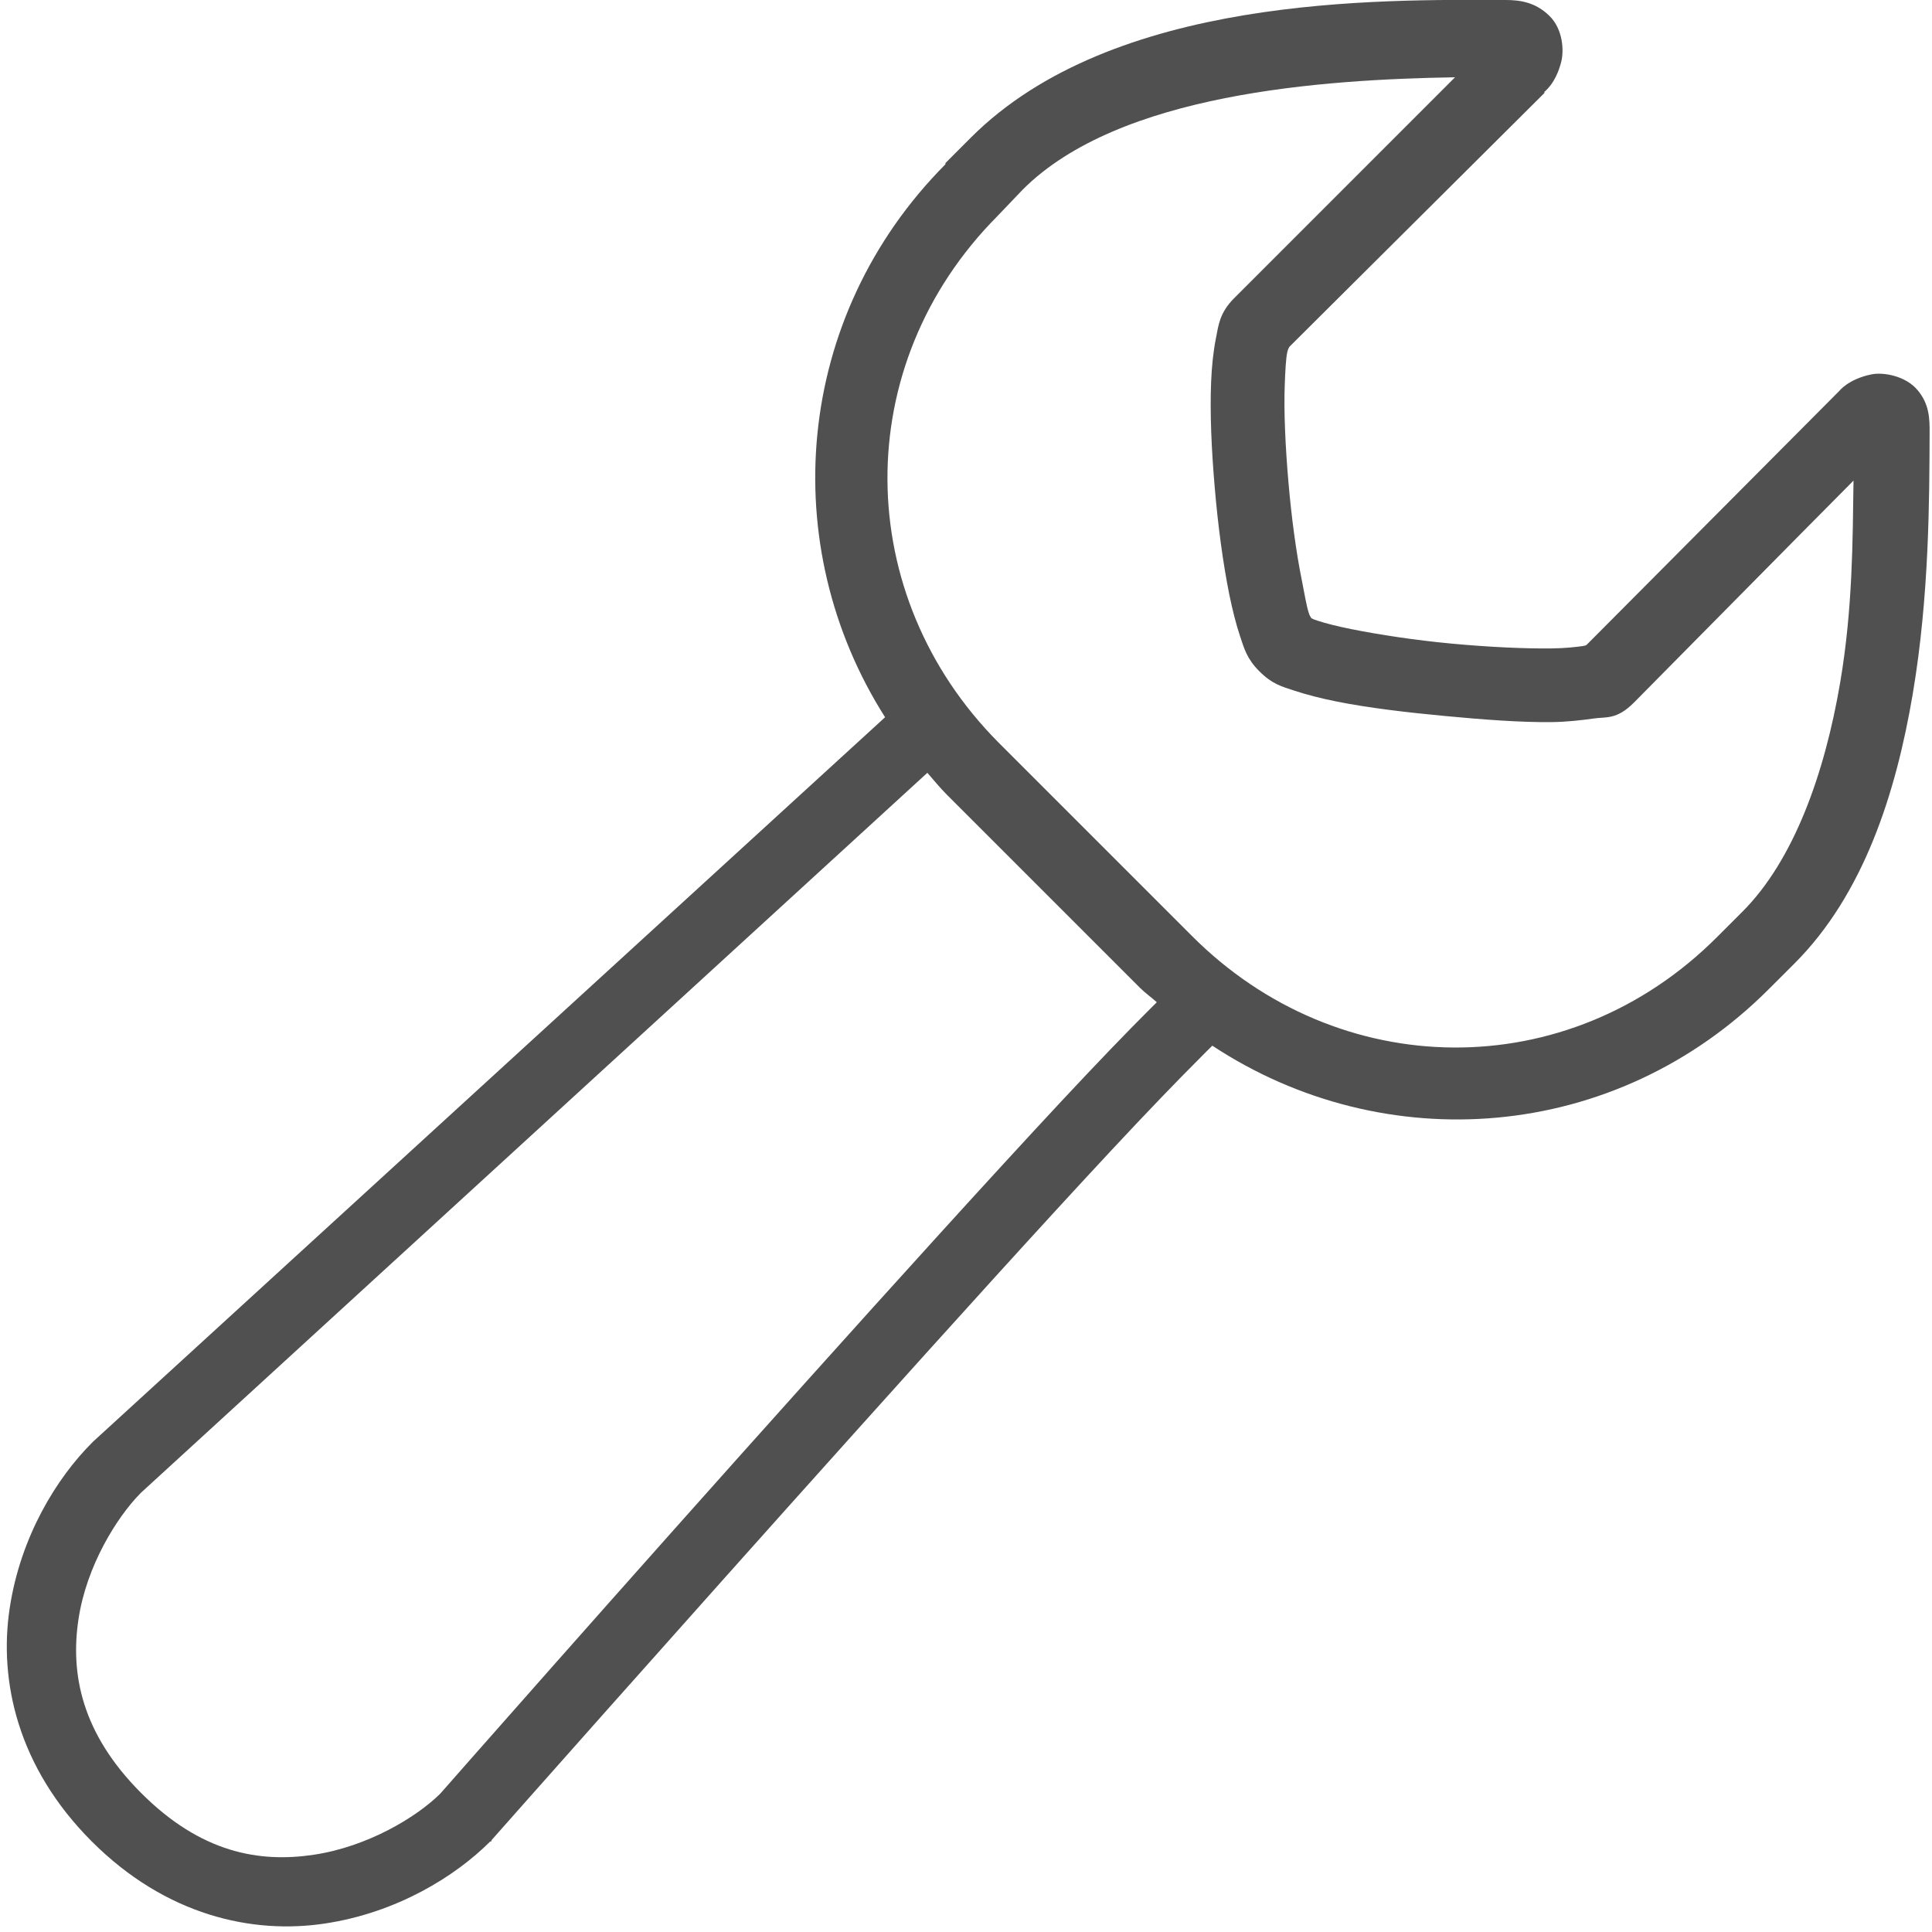
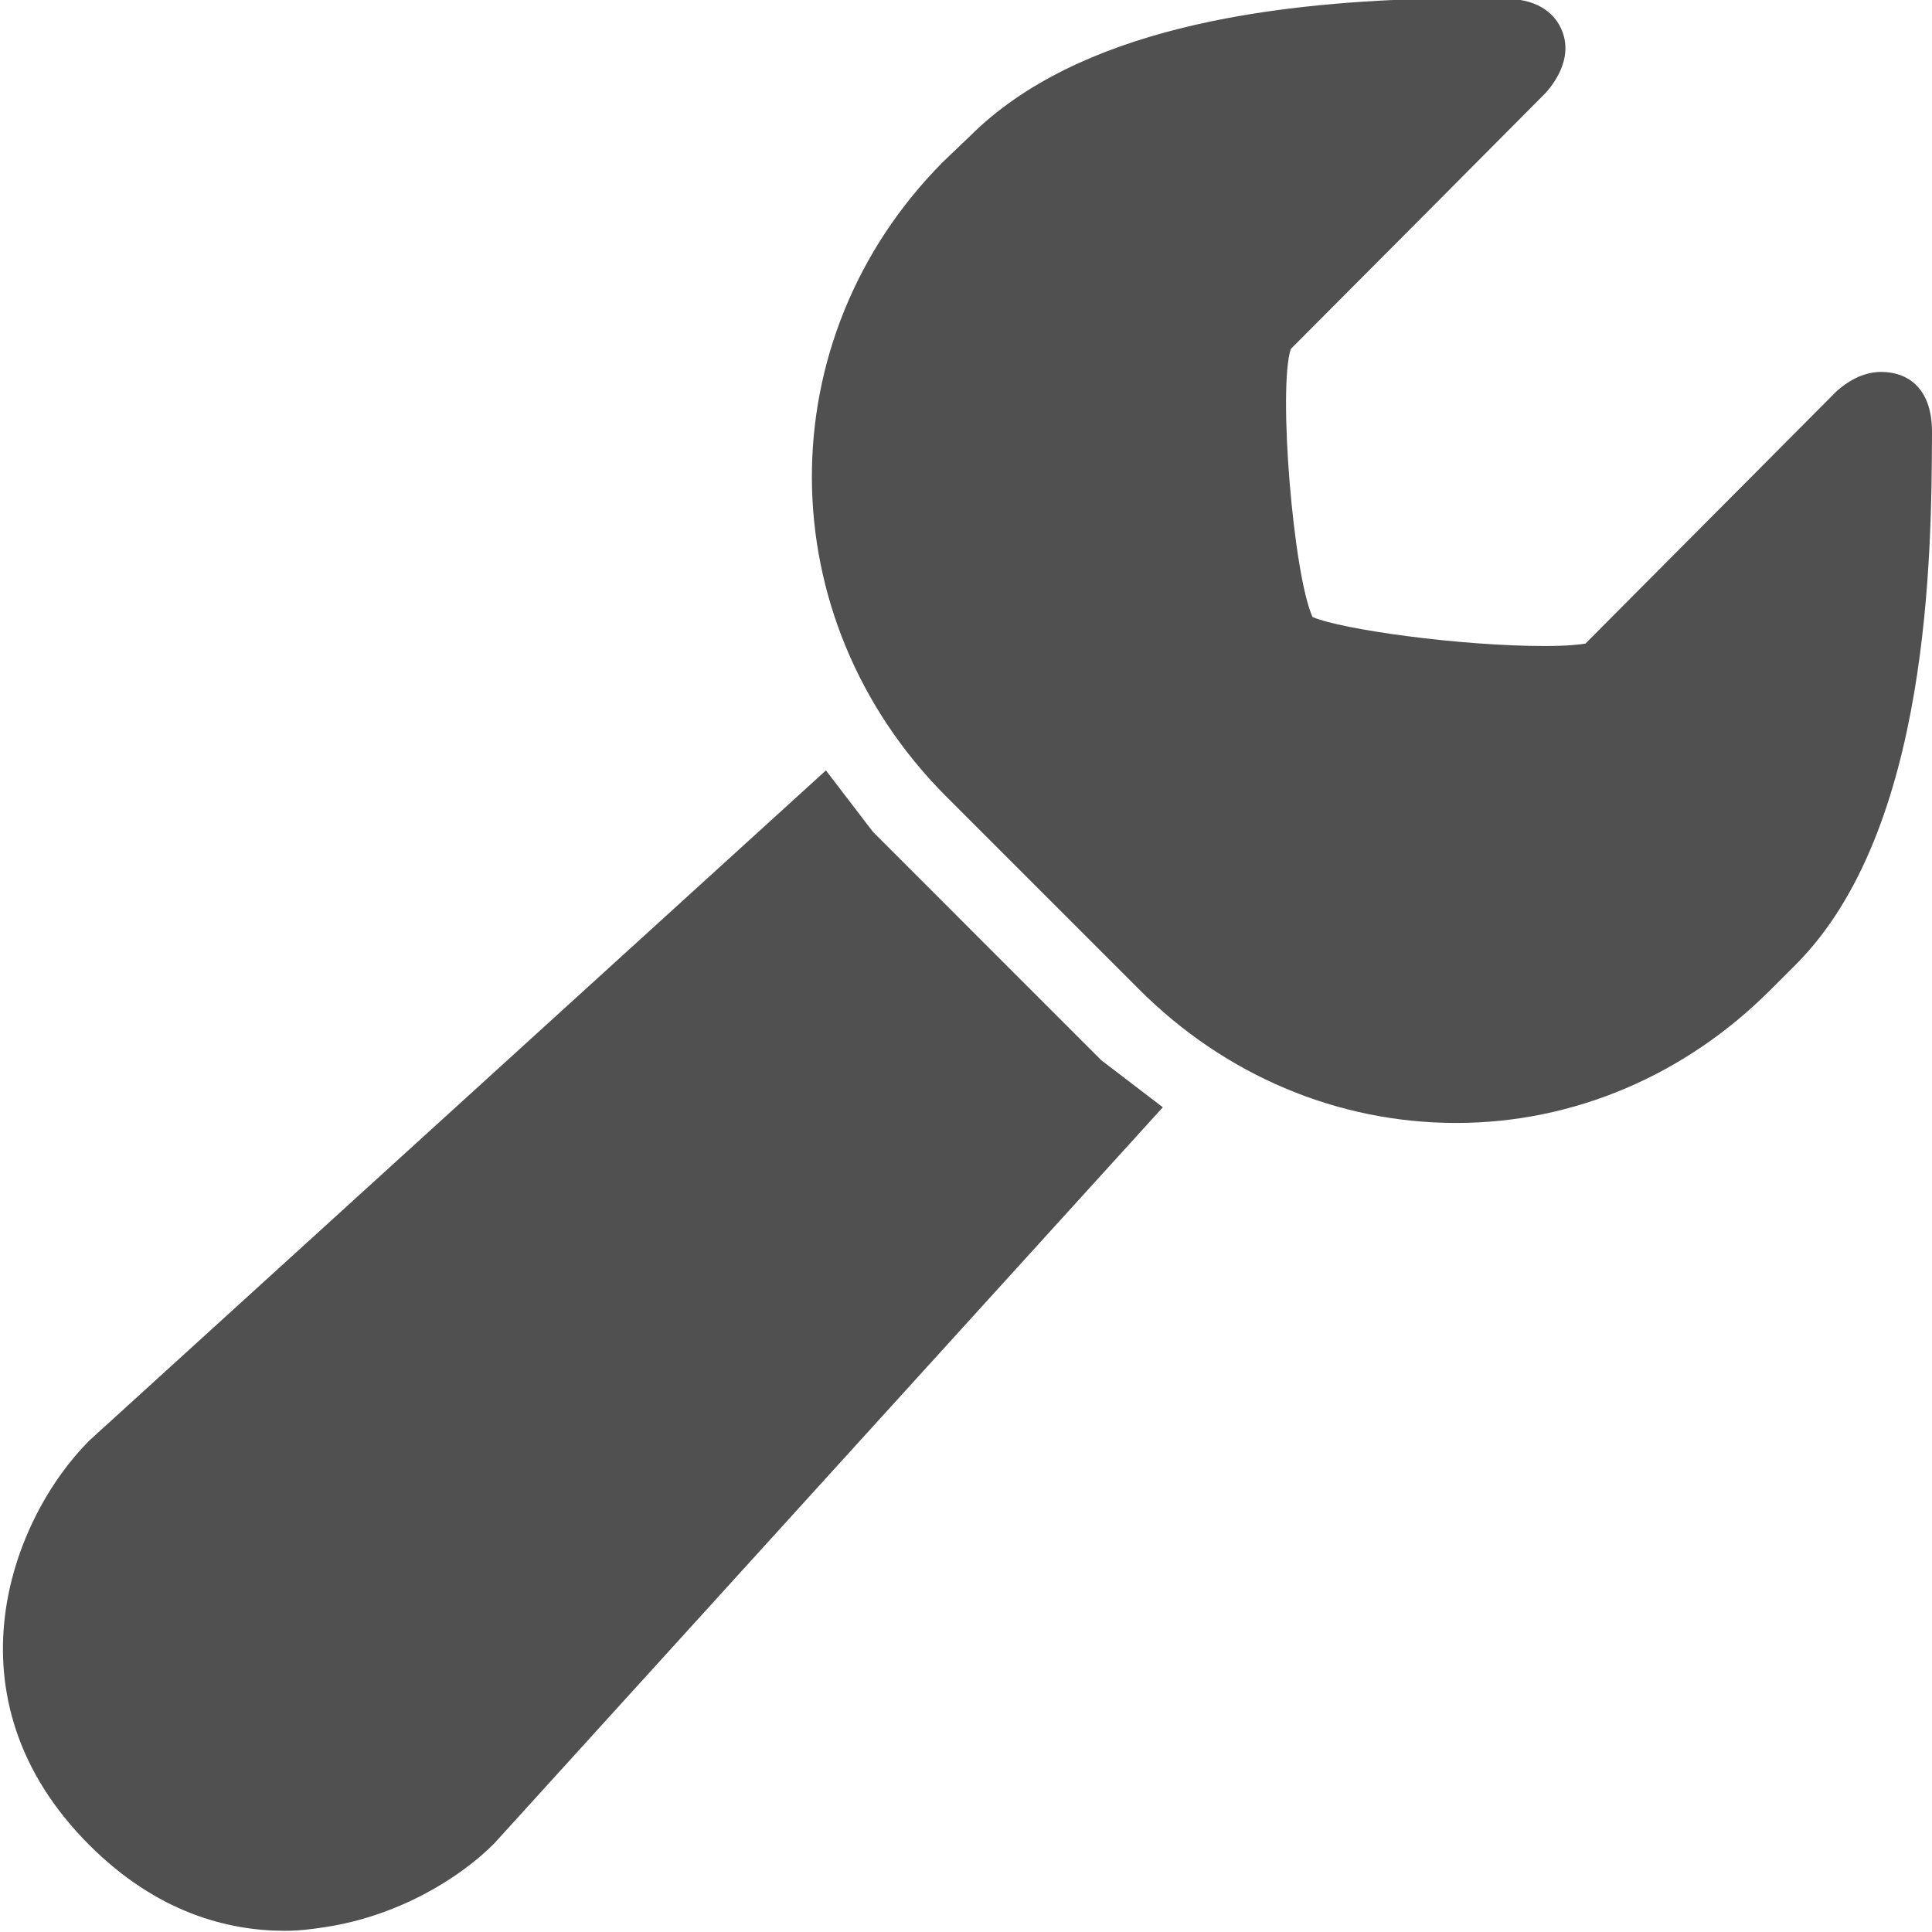
<svg xmlns="http://www.w3.org/2000/svg" height="50" style="fill:#000000;fill-opacity:0.686" viewBox="0 0 50 50" width="50">
-   <path color="#000" d="M 38.969 0 C 35.675 -0.012 28.807 -0.122 25.125 3.562 L 24.469 4.219 L 24.469 4.25 C 20.538 8.206 20.083 14.121 22.906 18.562 L 2.406 37.312 L 2.375 37.344 C 1.478 38.242 0.532 39.751 0.25 41.625 C -0.032 43.499 0.454 45.735 2.375 47.656 C 4.296 49.578 6.533 50.063 8.406 49.781 C 10.28 49.499 11.79 48.555 12.688 47.656 L 12.719 47.656 L 12.719 47.625 C 12.719 47.625 17.426 42.302 22.188 37 C 24.568 34.349 26.954 31.709 28.781 29.75 C 29.695 28.77 30.484 27.951 31.031 27.406 C 31.185 27.253 31.261 27.169 31.375 27.062 C 35.819 29.993 41.797 29.585 45.781 25.594 L 46.438 24.938 C 48.234 23.143 49.067 20.524 49.5 17.969 C 49.933 15.414 49.931 12.892 49.938 11.219 C 49.941 10.838 49.934 10.461 49.625 10.094 C 49.316 9.726 48.739 9.627 48.438 9.688 C 47.834 9.808 47.594 10.125 47.594 10.125 L 47.562 10.156 C 47.562 10.156 41.843 15.903 41.062 16.688 C 41.033 16.706 41.022 16.711 40.969 16.719 C 40.788 16.745 40.506 16.777 40.156 16.781 C 39.456 16.79 38.497 16.744 37.562 16.656 C 36.628 16.569 35.692 16.426 34.969 16.281 C 34.607 16.209 34.301 16.13 34.094 16.062 C 34.021 16.039 33.978 16.022 33.938 16 C 33.915 15.963 33.894 15.931 33.875 15.875 C 33.808 15.675 33.759 15.352 33.688 15 C 33.545 14.296 33.422 13.383 33.344 12.469 C 33.265 11.554 33.222 10.631 33.25 9.938 C 33.264 9.591 33.277 9.307 33.312 9.125 C 33.33 9.034 33.363 8.986 33.375 8.969 C 34.244 8.102 39.938 2.438 39.938 2.438 L 39.969 2.406 L 39.969 2.375 C 39.969 2.375 40.265 2.164 40.406 1.594 C 40.477 1.308 40.452 0.753 40.094 0.406 C 39.736 0.059 39.346 0.001 38.969 0 z M 37.656 2 C 36.412 3.244 32.567 7.09 31.938 7.719 C 31.562 8.096 31.535 8.415 31.469 8.75 C 31.402 9.085 31.361 9.467 31.344 9.875 C 31.31 10.692 31.354 11.649 31.438 12.625 C 31.521 13.601 31.65 14.569 31.812 15.375 C 31.894 15.778 31.988 16.152 32.094 16.469 C 32.2 16.785 32.267 17.048 32.594 17.375 C 32.929 17.709 33.179 17.77 33.5 17.875 C 33.821 17.98 34.184 18.074 34.594 18.156 C 35.414 18.32 36.419 18.439 37.406 18.531 C 38.393 18.624 39.353 18.697 40.156 18.688 C 40.558 18.683 40.933 18.639 41.25 18.594 C 41.567 18.548 41.835 18.632 42.281 18.188 C 42.774 17.692 46.699 13.714 47.969 12.438 C 47.946 13.996 47.949 15.743 47.625 17.656 C 47.225 20.017 46.423 22.266 45.094 23.594 L 44.438 24.25 C 40.575 28.119 34.629 28.017 30.844 24.219 L 25.844 19.219 C 22.063 15.418 21.965 9.466 25.812 5.594 L 26.469 4.906 C 28.959 2.414 34.212 2.057 37.656 2 z M 24 20 C 24.166 20.189 24.32 20.382 24.5 20.562 L 29.5 25.562 C 29.638 25.701 29.795 25.808 29.938 25.938 C 29.868 26.006 29.827 26.048 29.75 26.125 C 29.172 26.701 28.39 27.512 27.469 28.5 C 25.627 30.475 23.228 33.126 20.844 35.781 C 16.089 41.076 11.435 46.373 11.406 46.406 L 11.375 46.438 C 10.766 47.034 9.514 47.791 8.125 48 C 6.717 48.212 5.208 47.958 3.656 46.406 C 2.105 44.855 1.819 43.315 2.031 41.906 C 2.24 40.516 3.027 39.267 3.625 38.656 L 3.656 38.625 L 24 20 z" enable-background="accumulate" font-family="Bitstream Vera Sans" overflow="visible" style="text-indent:0;text-align:start;line-height:normal;text-transform:none;block-progression:tb;-inkscape-font-specification:Bitstream Vera Sans" />
+   <path d="M 36.875 -0.031 C 32.85 0.084 27.9 0.723 25.094 3.531 L 24.406 4.188 C 19.851 8.773 19.888 15.987 24.469 20.594 L 29.469 25.594 C 31.69 27.823 34.608 29.062 37.688 29.062 C 40.73 29.062 43.615 27.825 45.812 25.625 L 46.469 24.969 C 49.956 21.484 49.987 14.29 50 11.219 C 50.004 10.678 49.882 10.26 49.594 9.969 C 49.359 9.733 49.025 9.625 48.688 9.625 C 48.154 9.625 47.738 9.939 47.531 10.125 L 41.031 16.656 C 40.895 16.679 40.577 16.719 39.969 16.719 C 37.782 16.719 34.726 16.293 33.969 15.969 C 33.466 14.869 33.073 10.041 33.406 9.031 C 34.421 8.017 39.962 2.446 40 2.406 C 40.177 2.208 40.748 1.516 40.406 0.75 C 40.275 0.456 39.915 -0.028 38.969 -0.031 L 38.531 -0.031 C 38.002 -0.031 37.45 -0.048 36.875 -0.031 z M 21.375 19.938 L 2.312 37.281 C 0.291 39.304 -1.498 43.939 2.312 47.75 C 4.066 49.503 5.902 49.969 7.375 49.969 C 7.753 49.969 8.084 49.924 8.406 49.875 C 10.312 49.588 11.902 48.6 12.781 47.719 L 30.094 28.656 L 28.5 27.438 L 22.594 21.531 L 21.375 19.938 z" />
</svg>
